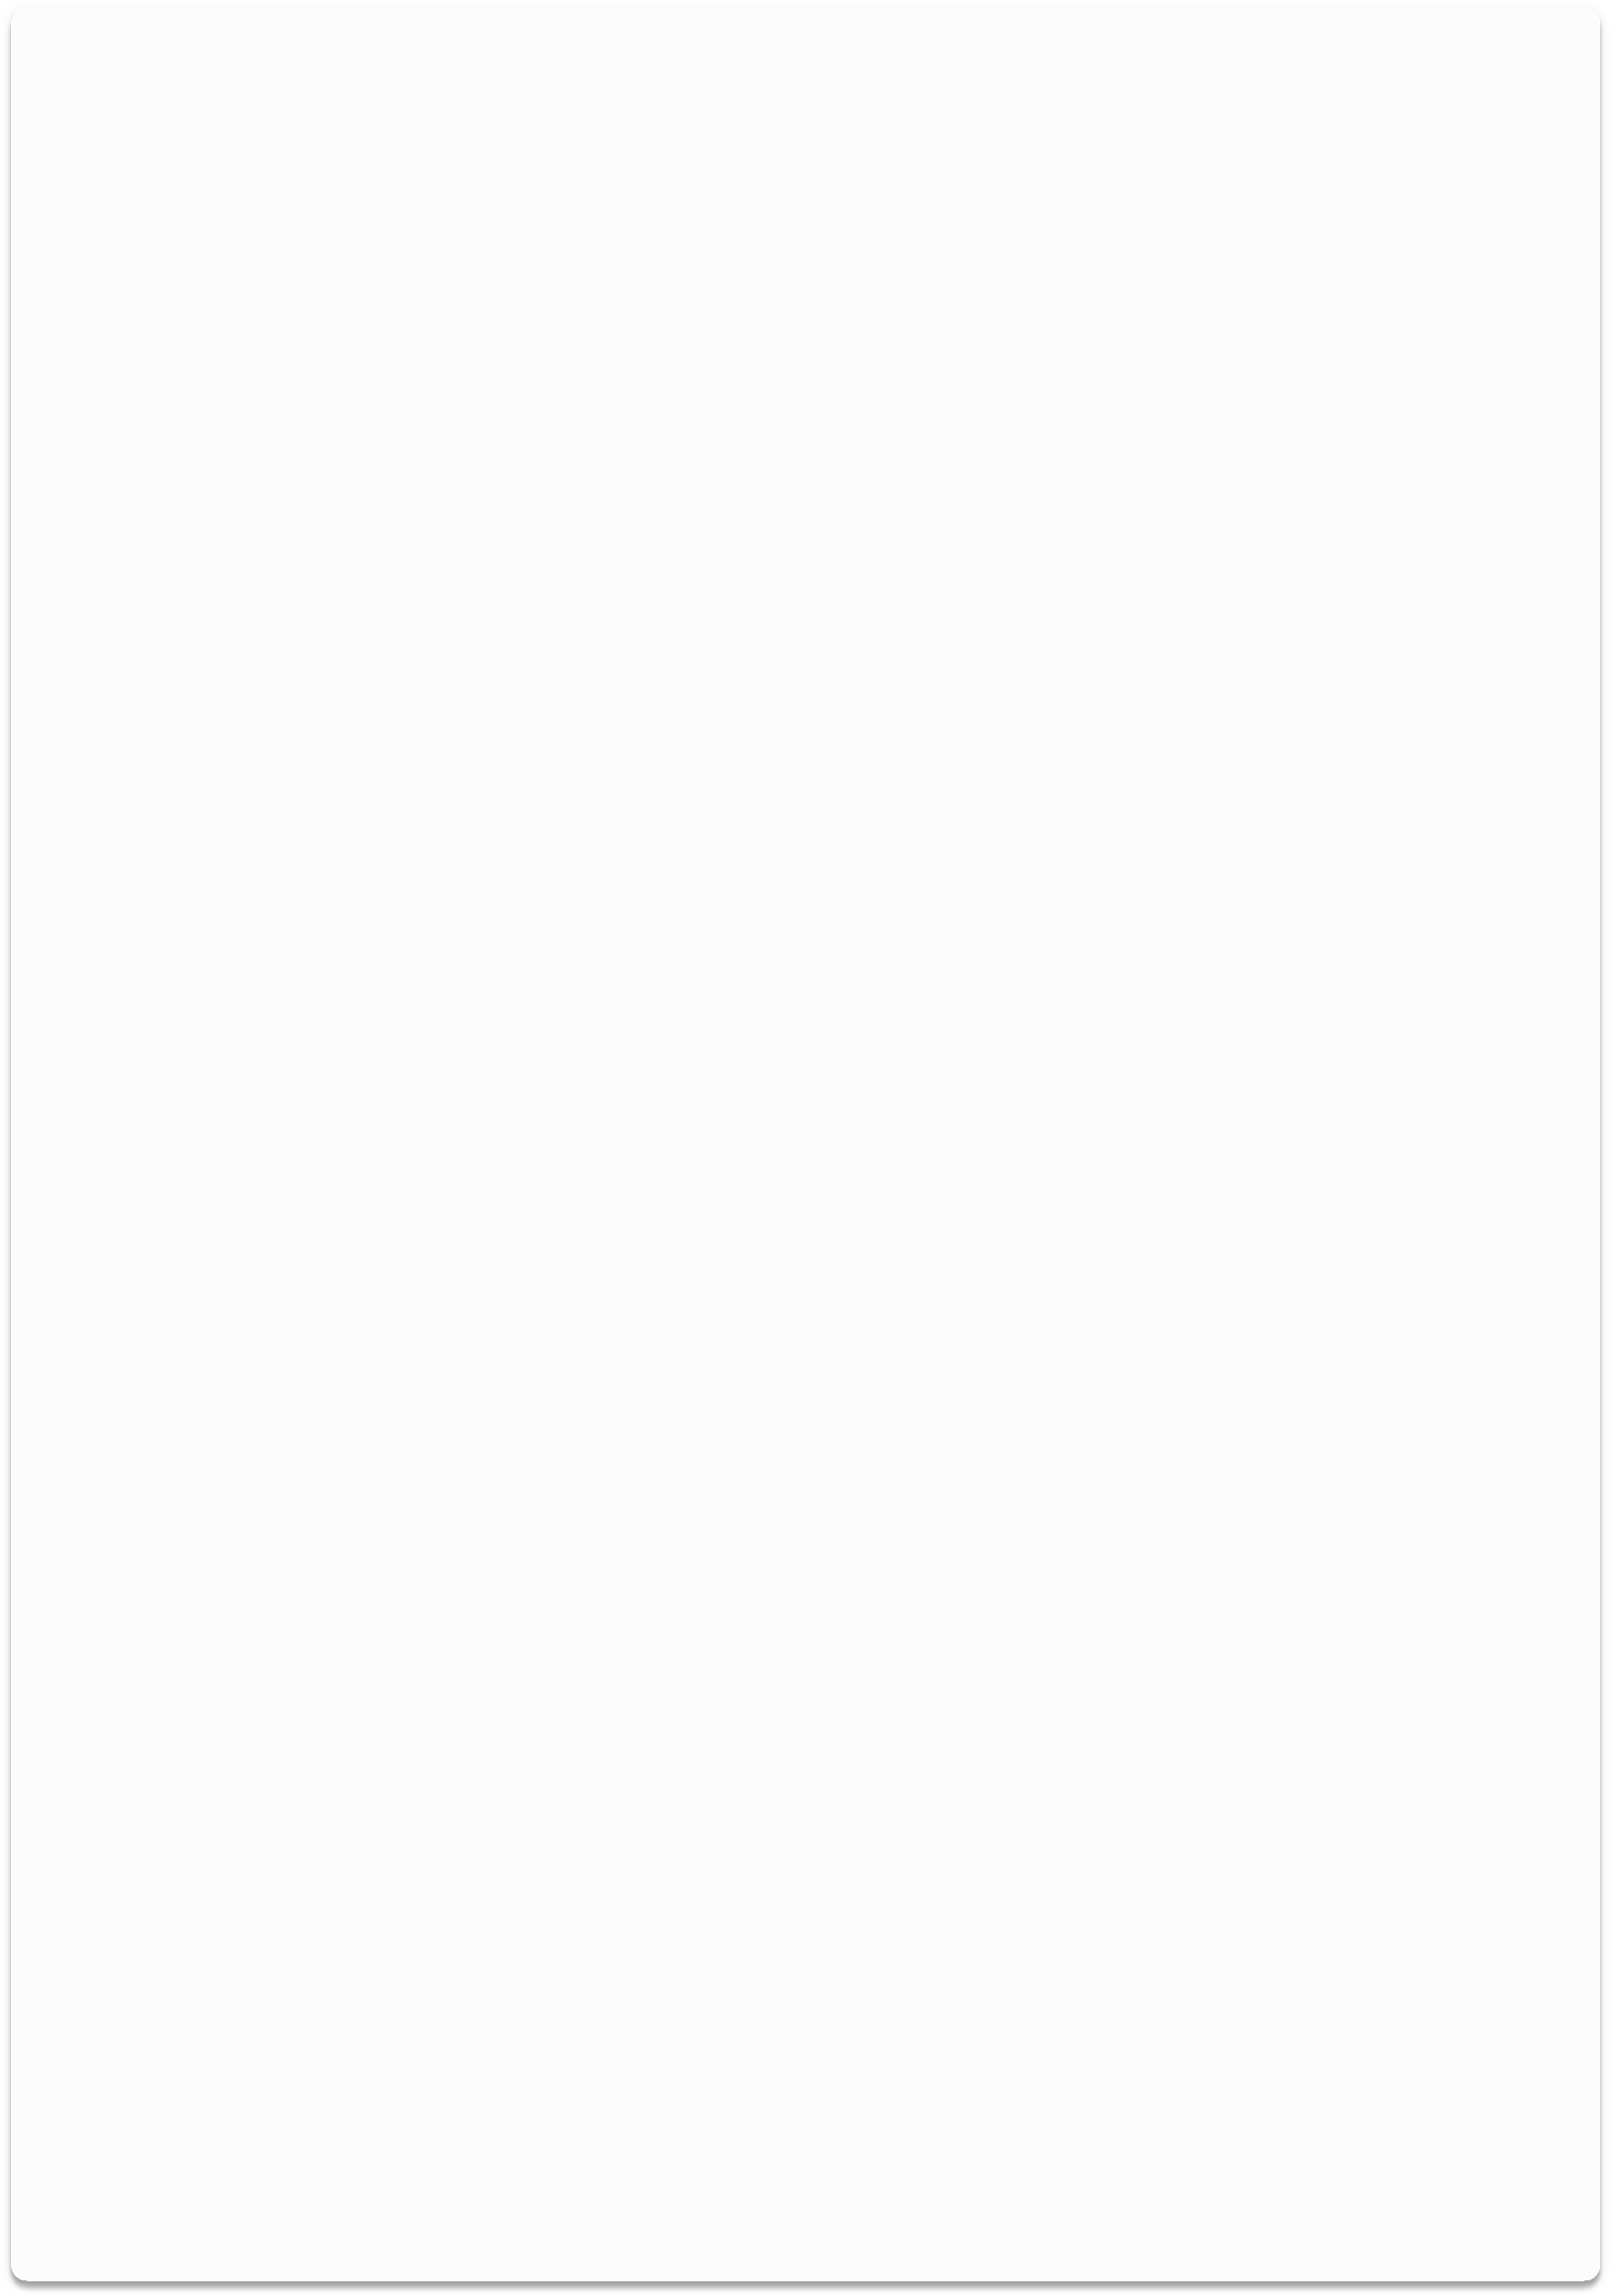
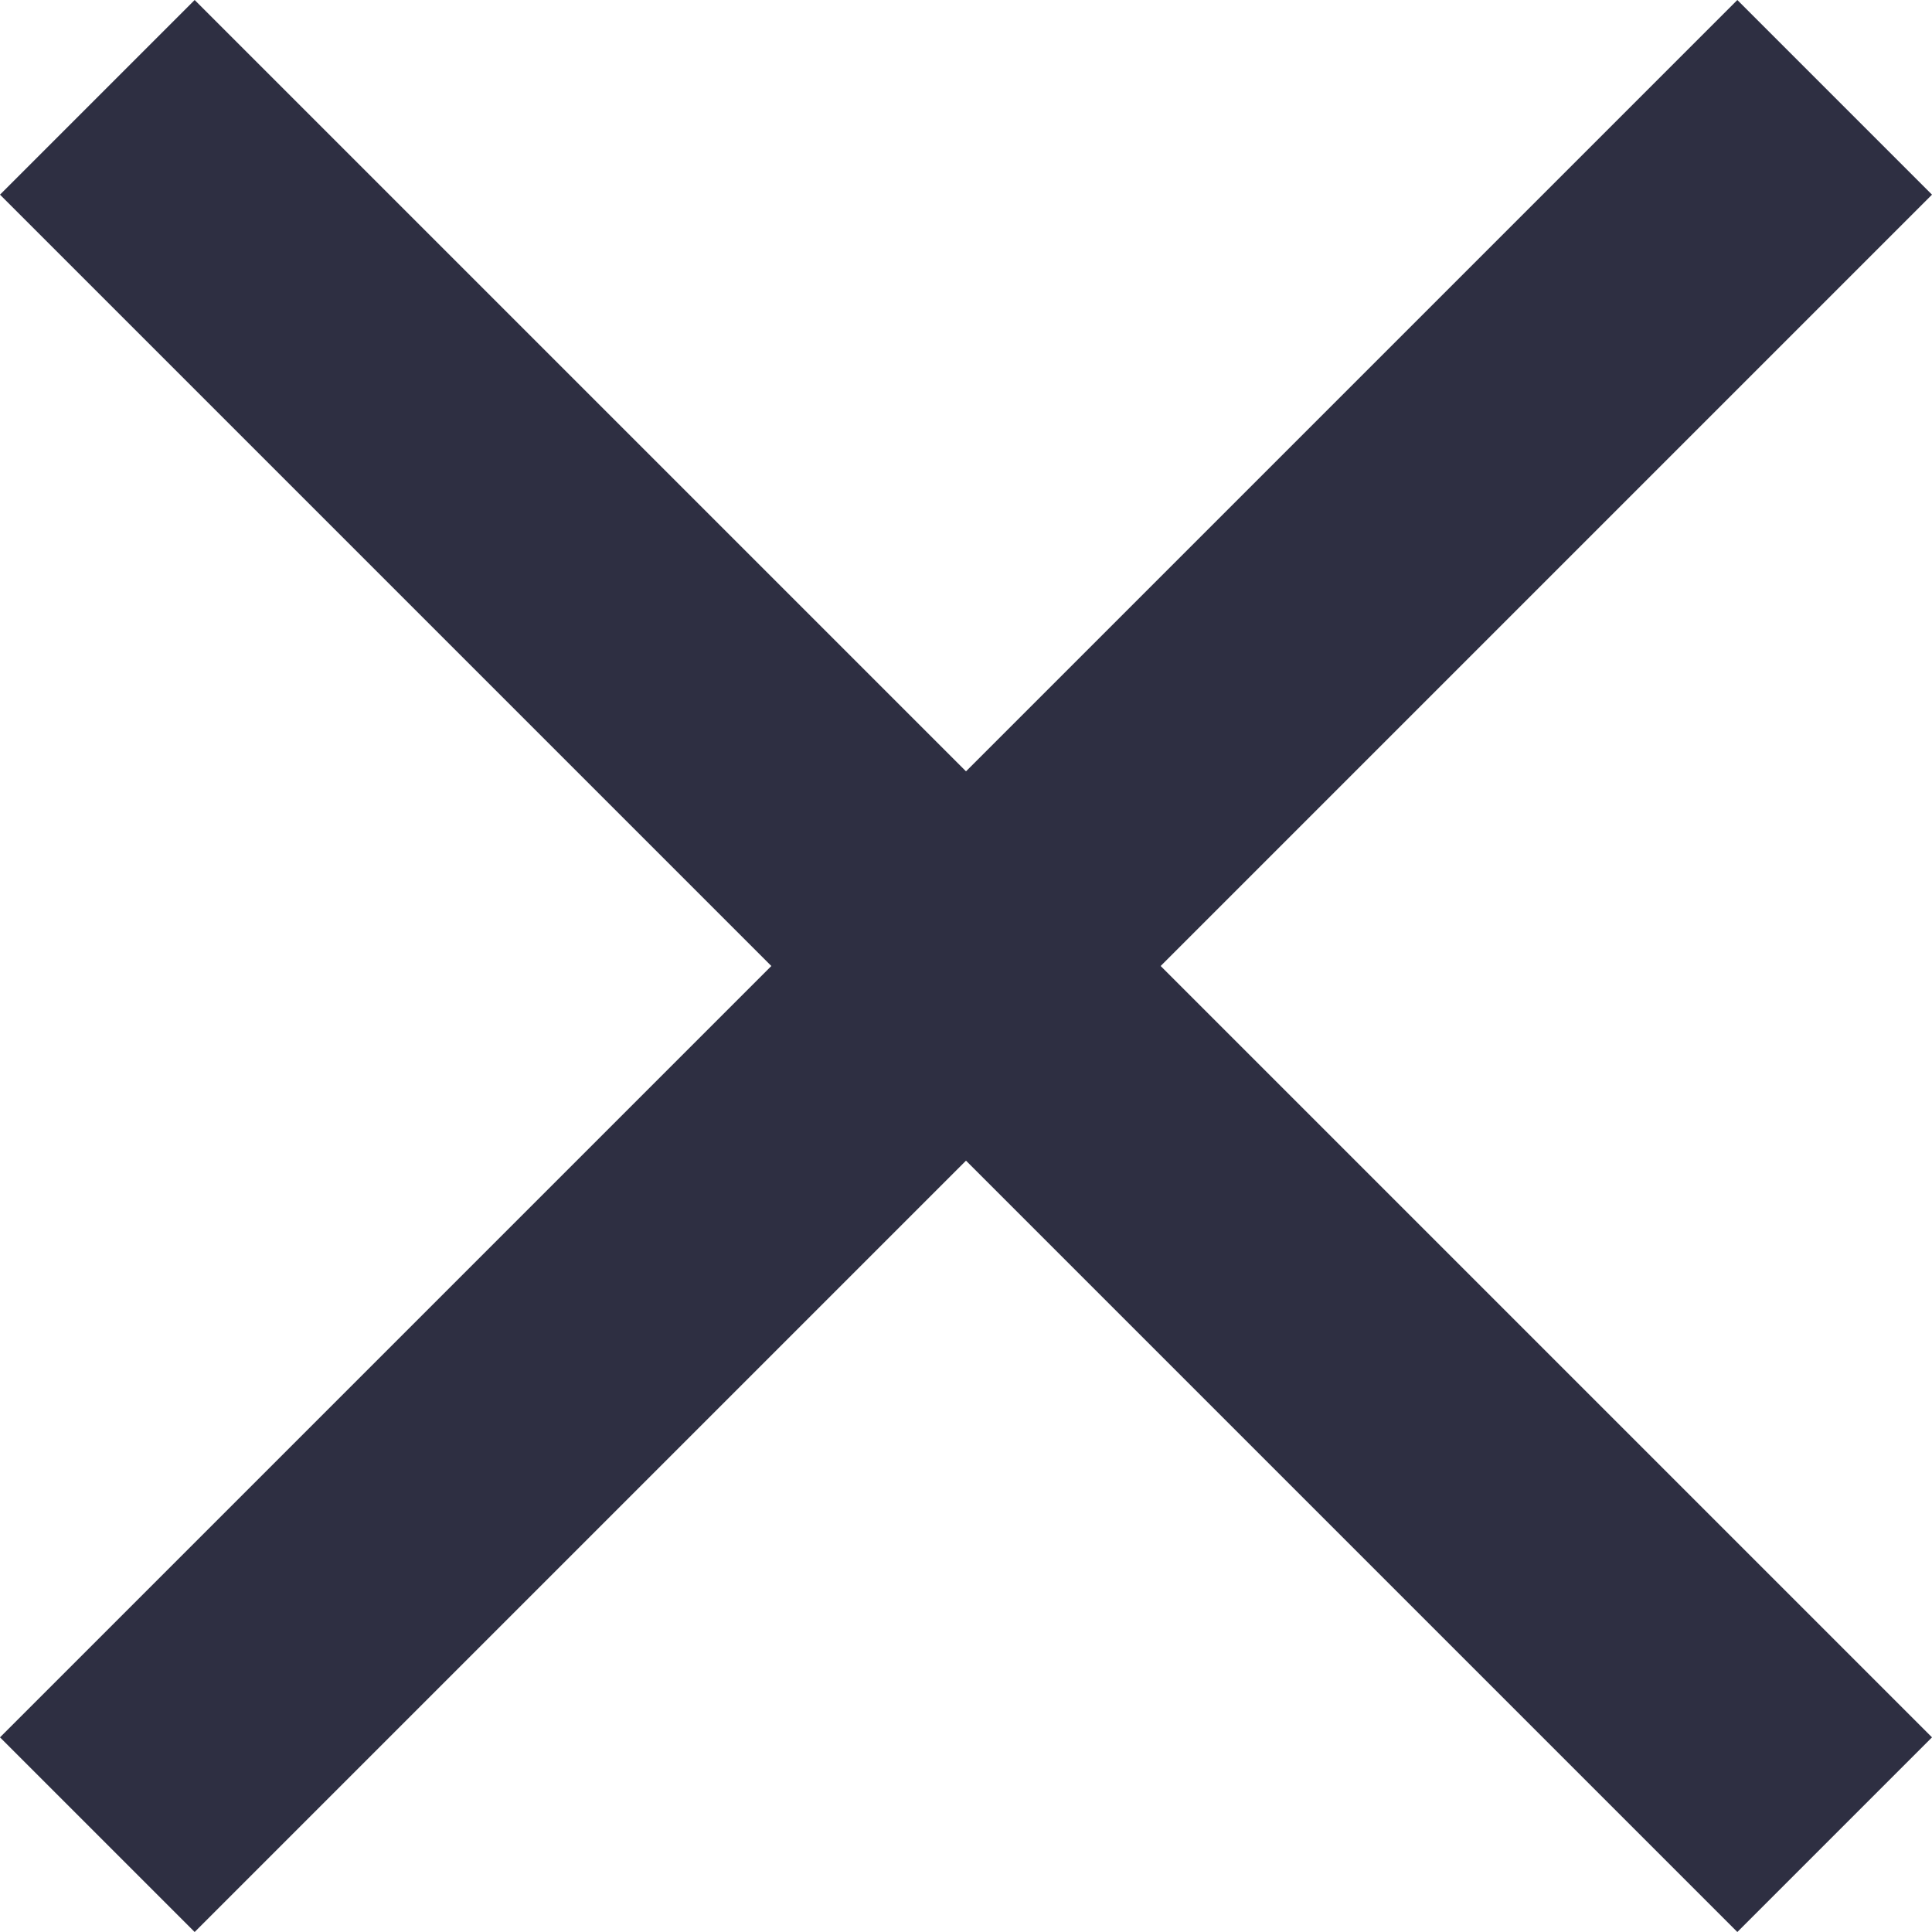
- <svg xmlns="http://www.w3.org/2000/svg" width="414" height="590" fill="none">
-   <g filter="url(#a)">
-     <rect width="408" height="584" x="3" y="2" fill="#FCFCFC" rx="4" />
-   </g>
-   <defs>
-     <filter id="a" width="414" height="590" x="0" y="0" color-interpolation-filters="sRGB" filterUnits="userSpaceOnUse">
-       <feFlood flood-opacity="0" result="BackgroundImageFix" />
-       <feColorMatrix in="SourceAlpha" result="hardAlpha" values="0 0 0 0 0 0 0 0 0 0 0 0 0 0 0 0 0 0 127 0" />
-       <feOffset dy="2" />
-       <feGaussianBlur stdDeviation=".5" />
-       <feComposite in2="hardAlpha" operator="out" />
-       <feColorMatrix values="0 0 0 0 0 0 0 0 0 0 0 0 0 0 0 0 0 0 0.2 0" />
-       <feBlend in2="BackgroundImageFix" result="effect1_dropShadow_297022_942" />
-       <feColorMatrix in="SourceAlpha" result="hardAlpha" values="0 0 0 0 0 0 0 0 0 0 0 0 0 0 0 0 0 0 127 0" />
-       <feOffset dy="1" />
-       <feGaussianBlur stdDeviation="1.5" />
-       <feComposite in2="hardAlpha" operator="out" />
-       <feColorMatrix values="0 0 0 0 0 0 0 0 0 0 0 0 0 0 0 0 0 0 0.12 0" />
-       <feBlend in2="effect1_dropShadow_297022_942" result="effect2_dropShadow_297022_942" />
-       <feColorMatrix in="SourceAlpha" result="hardAlpha" values="0 0 0 0 0 0 0 0 0 0 0 0 0 0 0 0 0 0 127 0" />
-       <feOffset dy="1" />
-       <feGaussianBlur stdDeviation=".5" />
-       <feComposite in2="hardAlpha" operator="out" />
-       <feColorMatrix values="0 0 0 0 0 0 0 0 0 0 0 0 0 0 0 0 0 0 0.14 0" />
-       <feBlend in2="effect2_dropShadow_297022_942" result="effect3_dropShadow_297022_942" />
-       <feBlend in="SourceGraphic" in2="effect3_dropShadow_297022_942" result="shape" />
-     </filter>
-   </defs>
+ <svg xmlns="http://www.w3.org/2000/svg" width="8" height="8" viewBox="0 0 8 8" fill="none">
+   <path d="M8 0.806L7.194 0L4 3.194L0.806 0L0 0.806L3.194 4L0 7.194L0.806 8L4 4.806L7.194 8L8 7.194L4.806 4L8 0.806Z" fill="#2E2F42" />
</svg>
